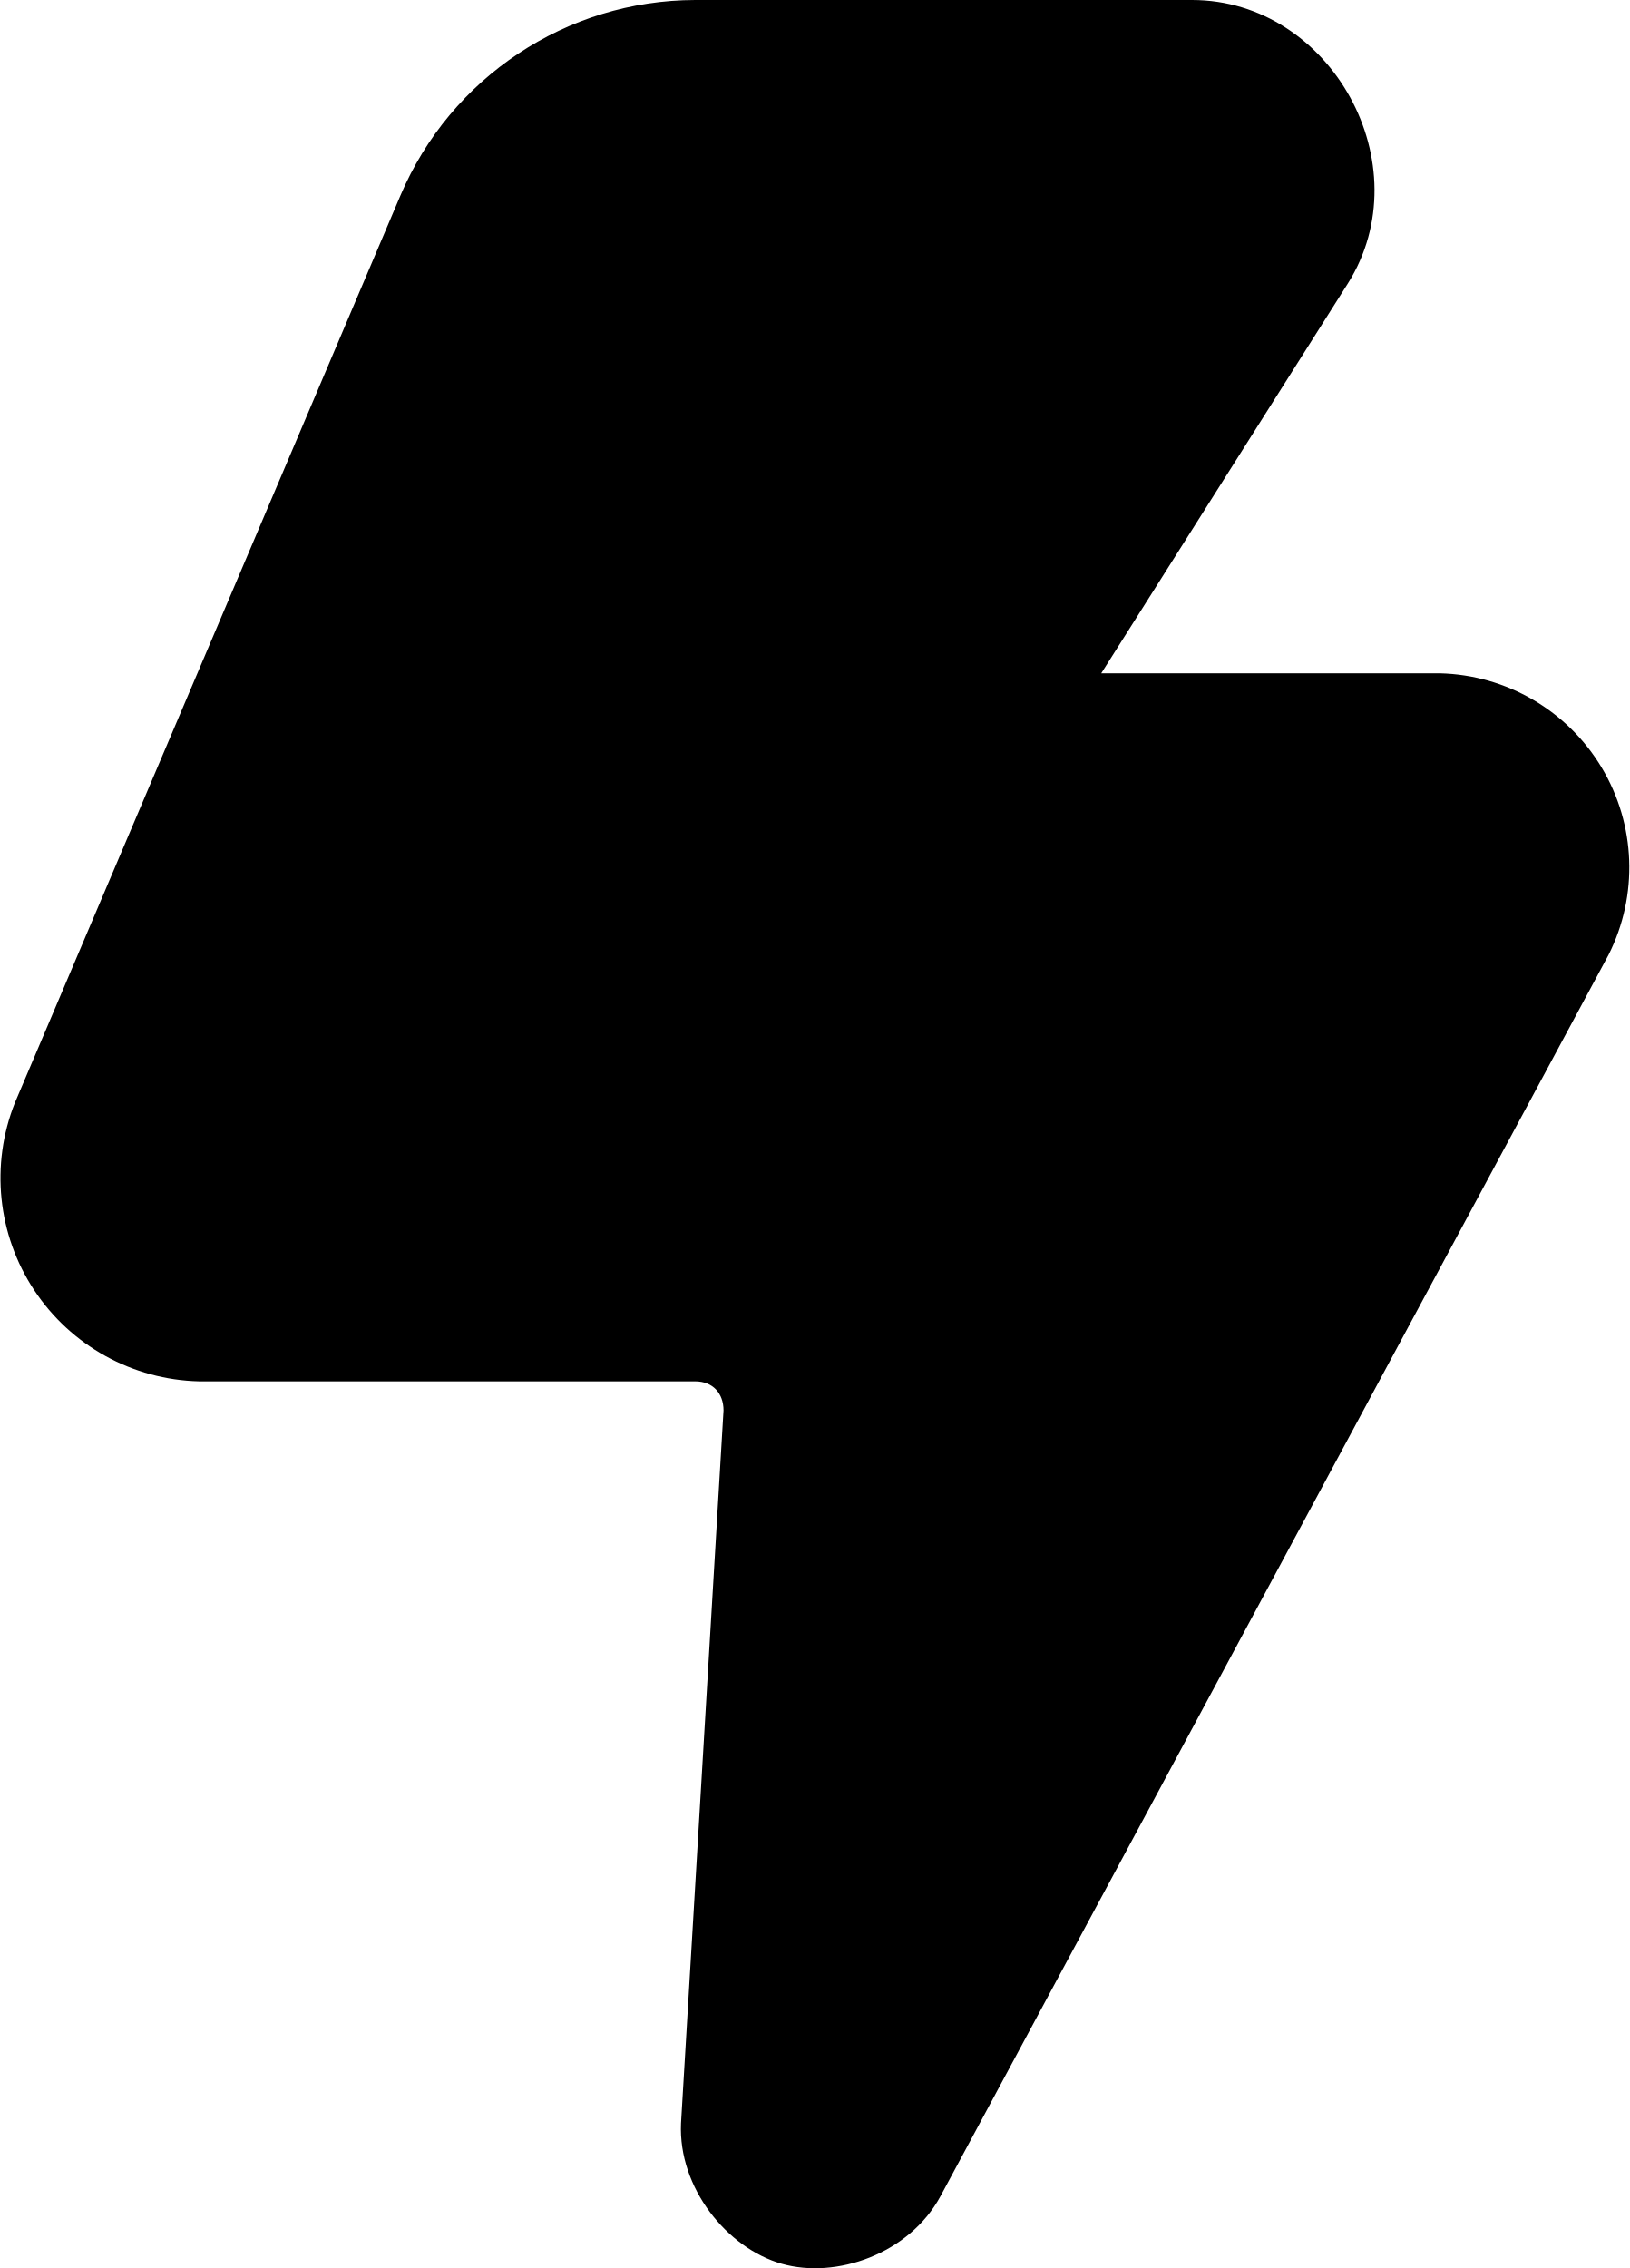
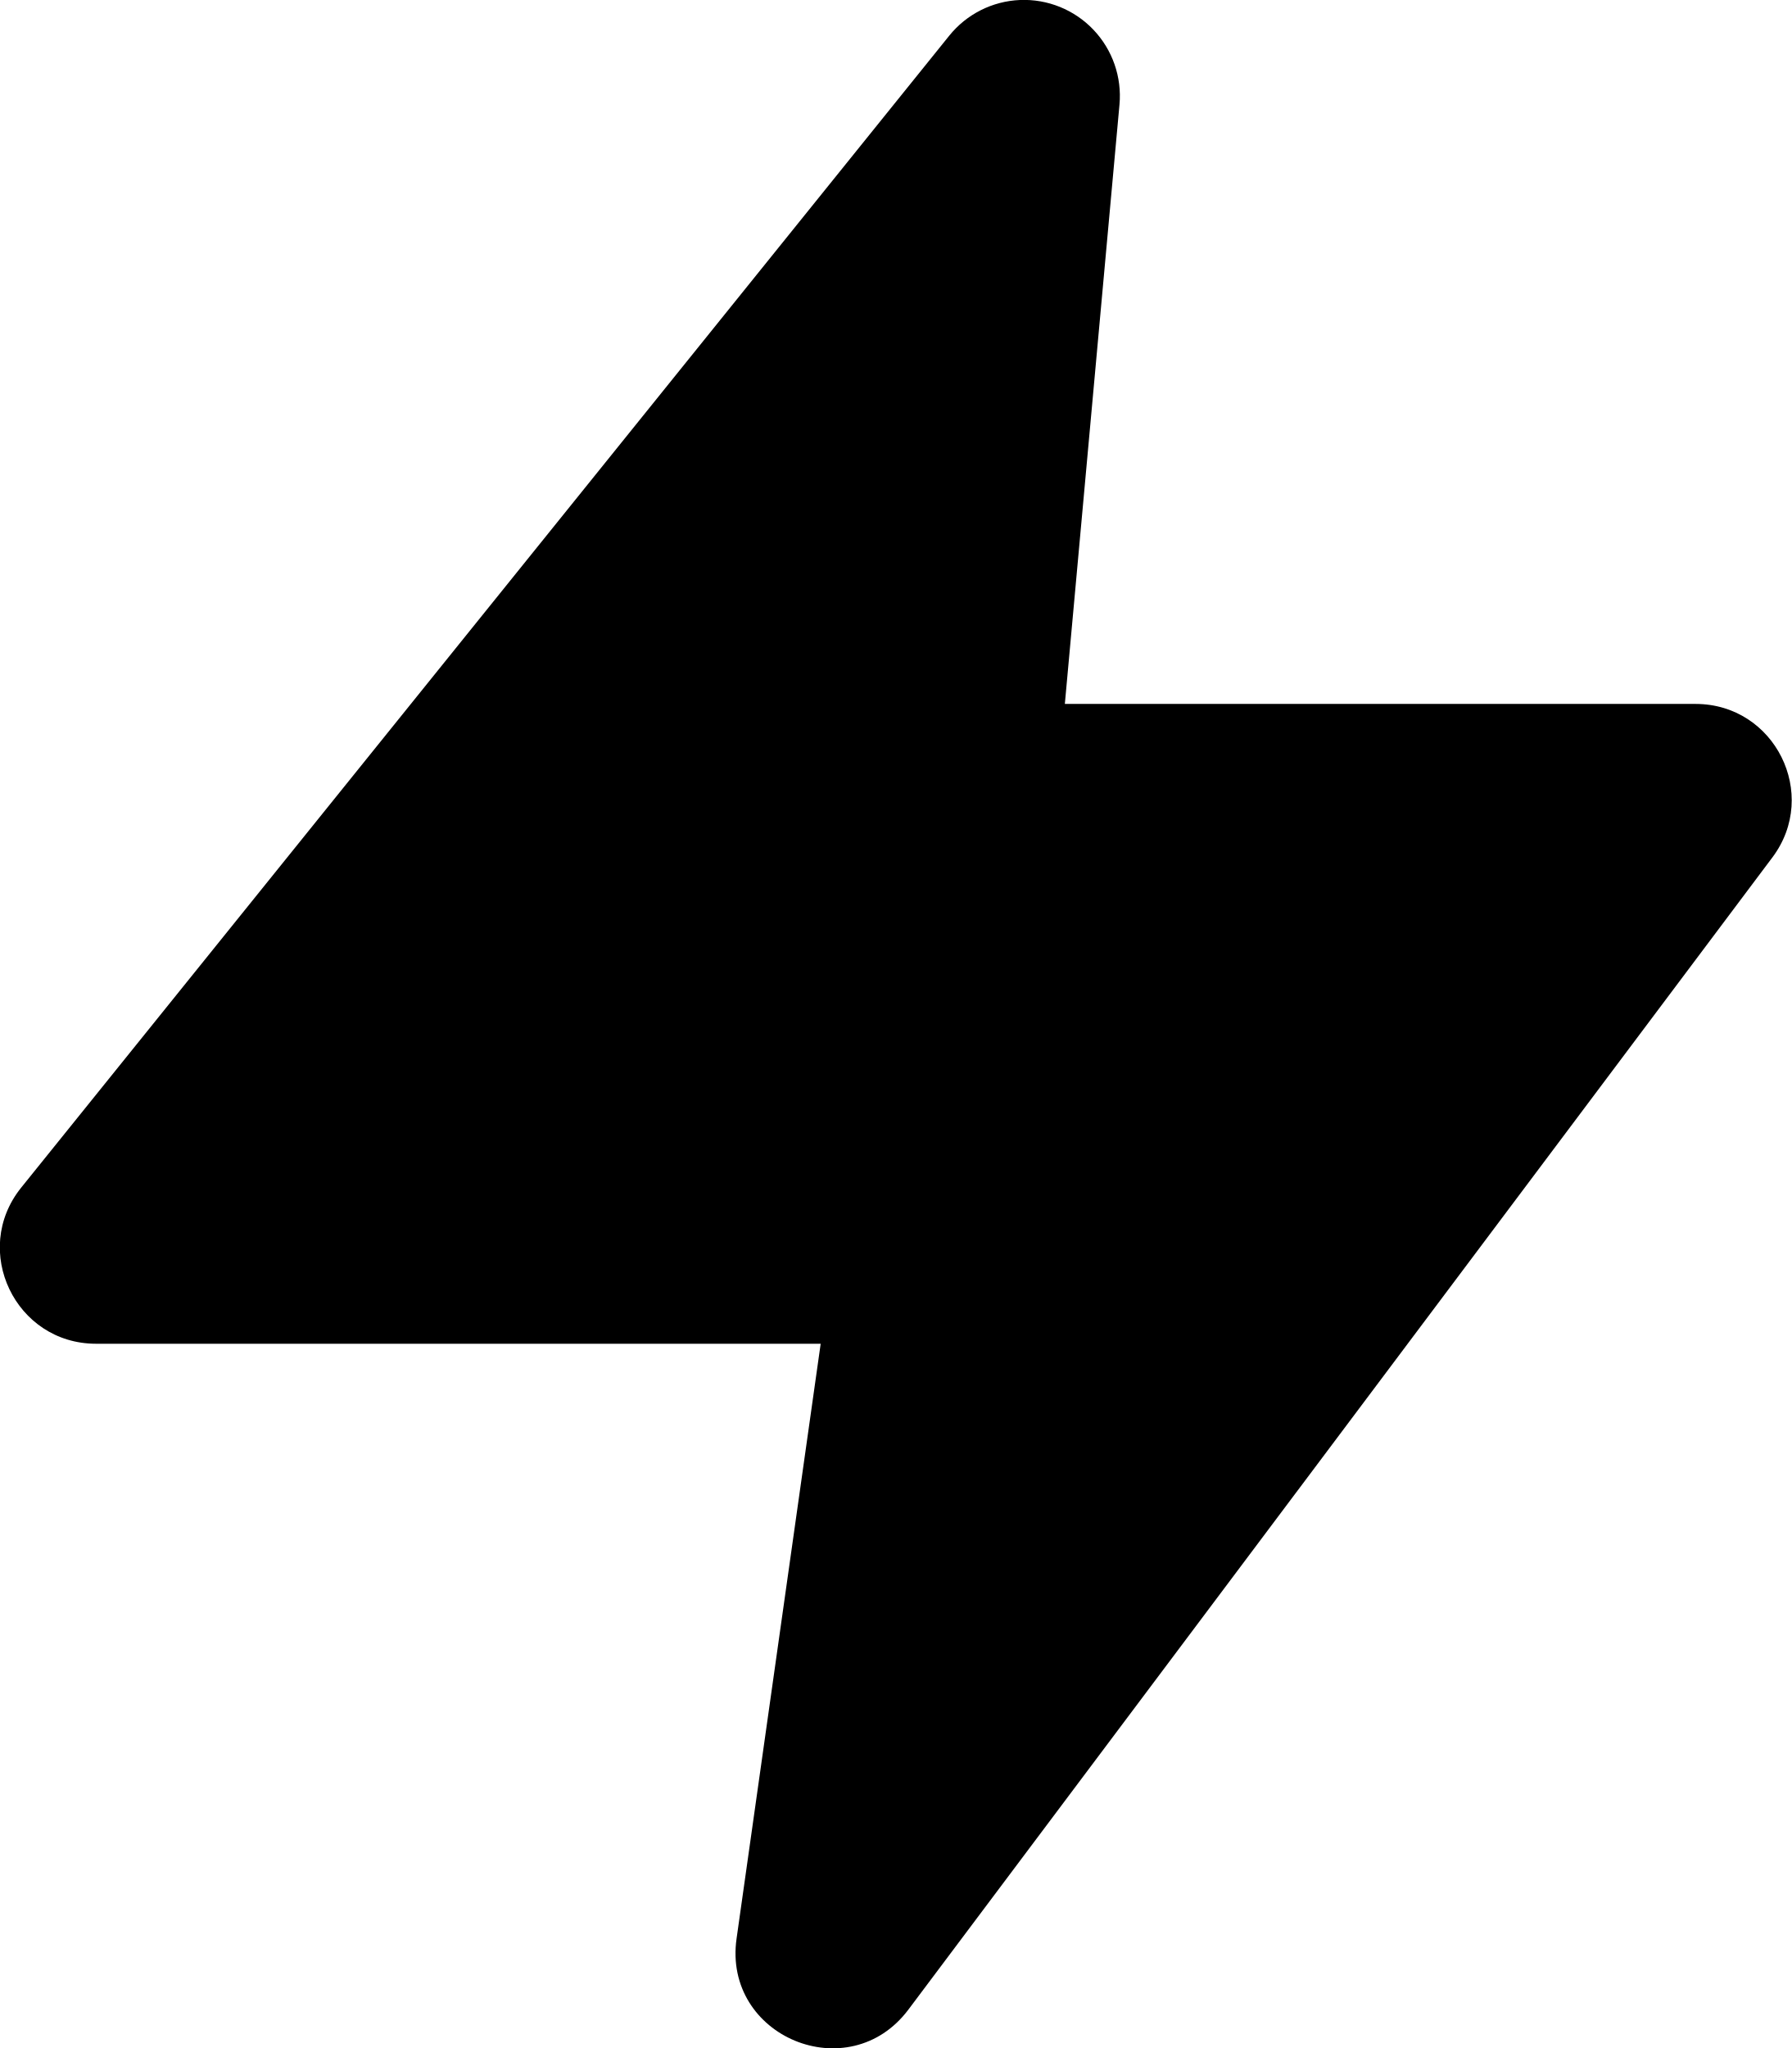
- <svg xmlns="http://www.w3.org/2000/svg" viewBox="0 0 23 32">
-   <path d="M9.81 0a4.53 4.53 0 0 0-4.16 2.76L.21 15.56a2.87 2.87 0 0 0 2.6 3.93h7c.25 0 .4.17.4.41l-.6 10.06c-.04.91.65 1.76 1.42 1.98.77.22 1.8-.14 2.24-.95l9.43-17.52a2.74 2.74 0 0 0-2.38-3.97h-4.78L19.02 4c1.05-1.67-.23-4-2.2-4Z" />
+ <svg xmlns="http://www.w3.org/2000/svg" viewBox="0 0 28 32">
+   <path d="M15.94 0a1.5 1.5 0 0 0-1.105.558l-14.505 18c-.787.98-.09 2.436 1.168 2.438h11.328l-1.314 9.291c-.221 1.538 1.757 2.356 2.687 1.11l13.501-18c.74-.987.037-2.396-1.198-2.398h-9.86l.854-9.366A1.5 1.5 0 0 0 15.94 0z" />
</svg>
